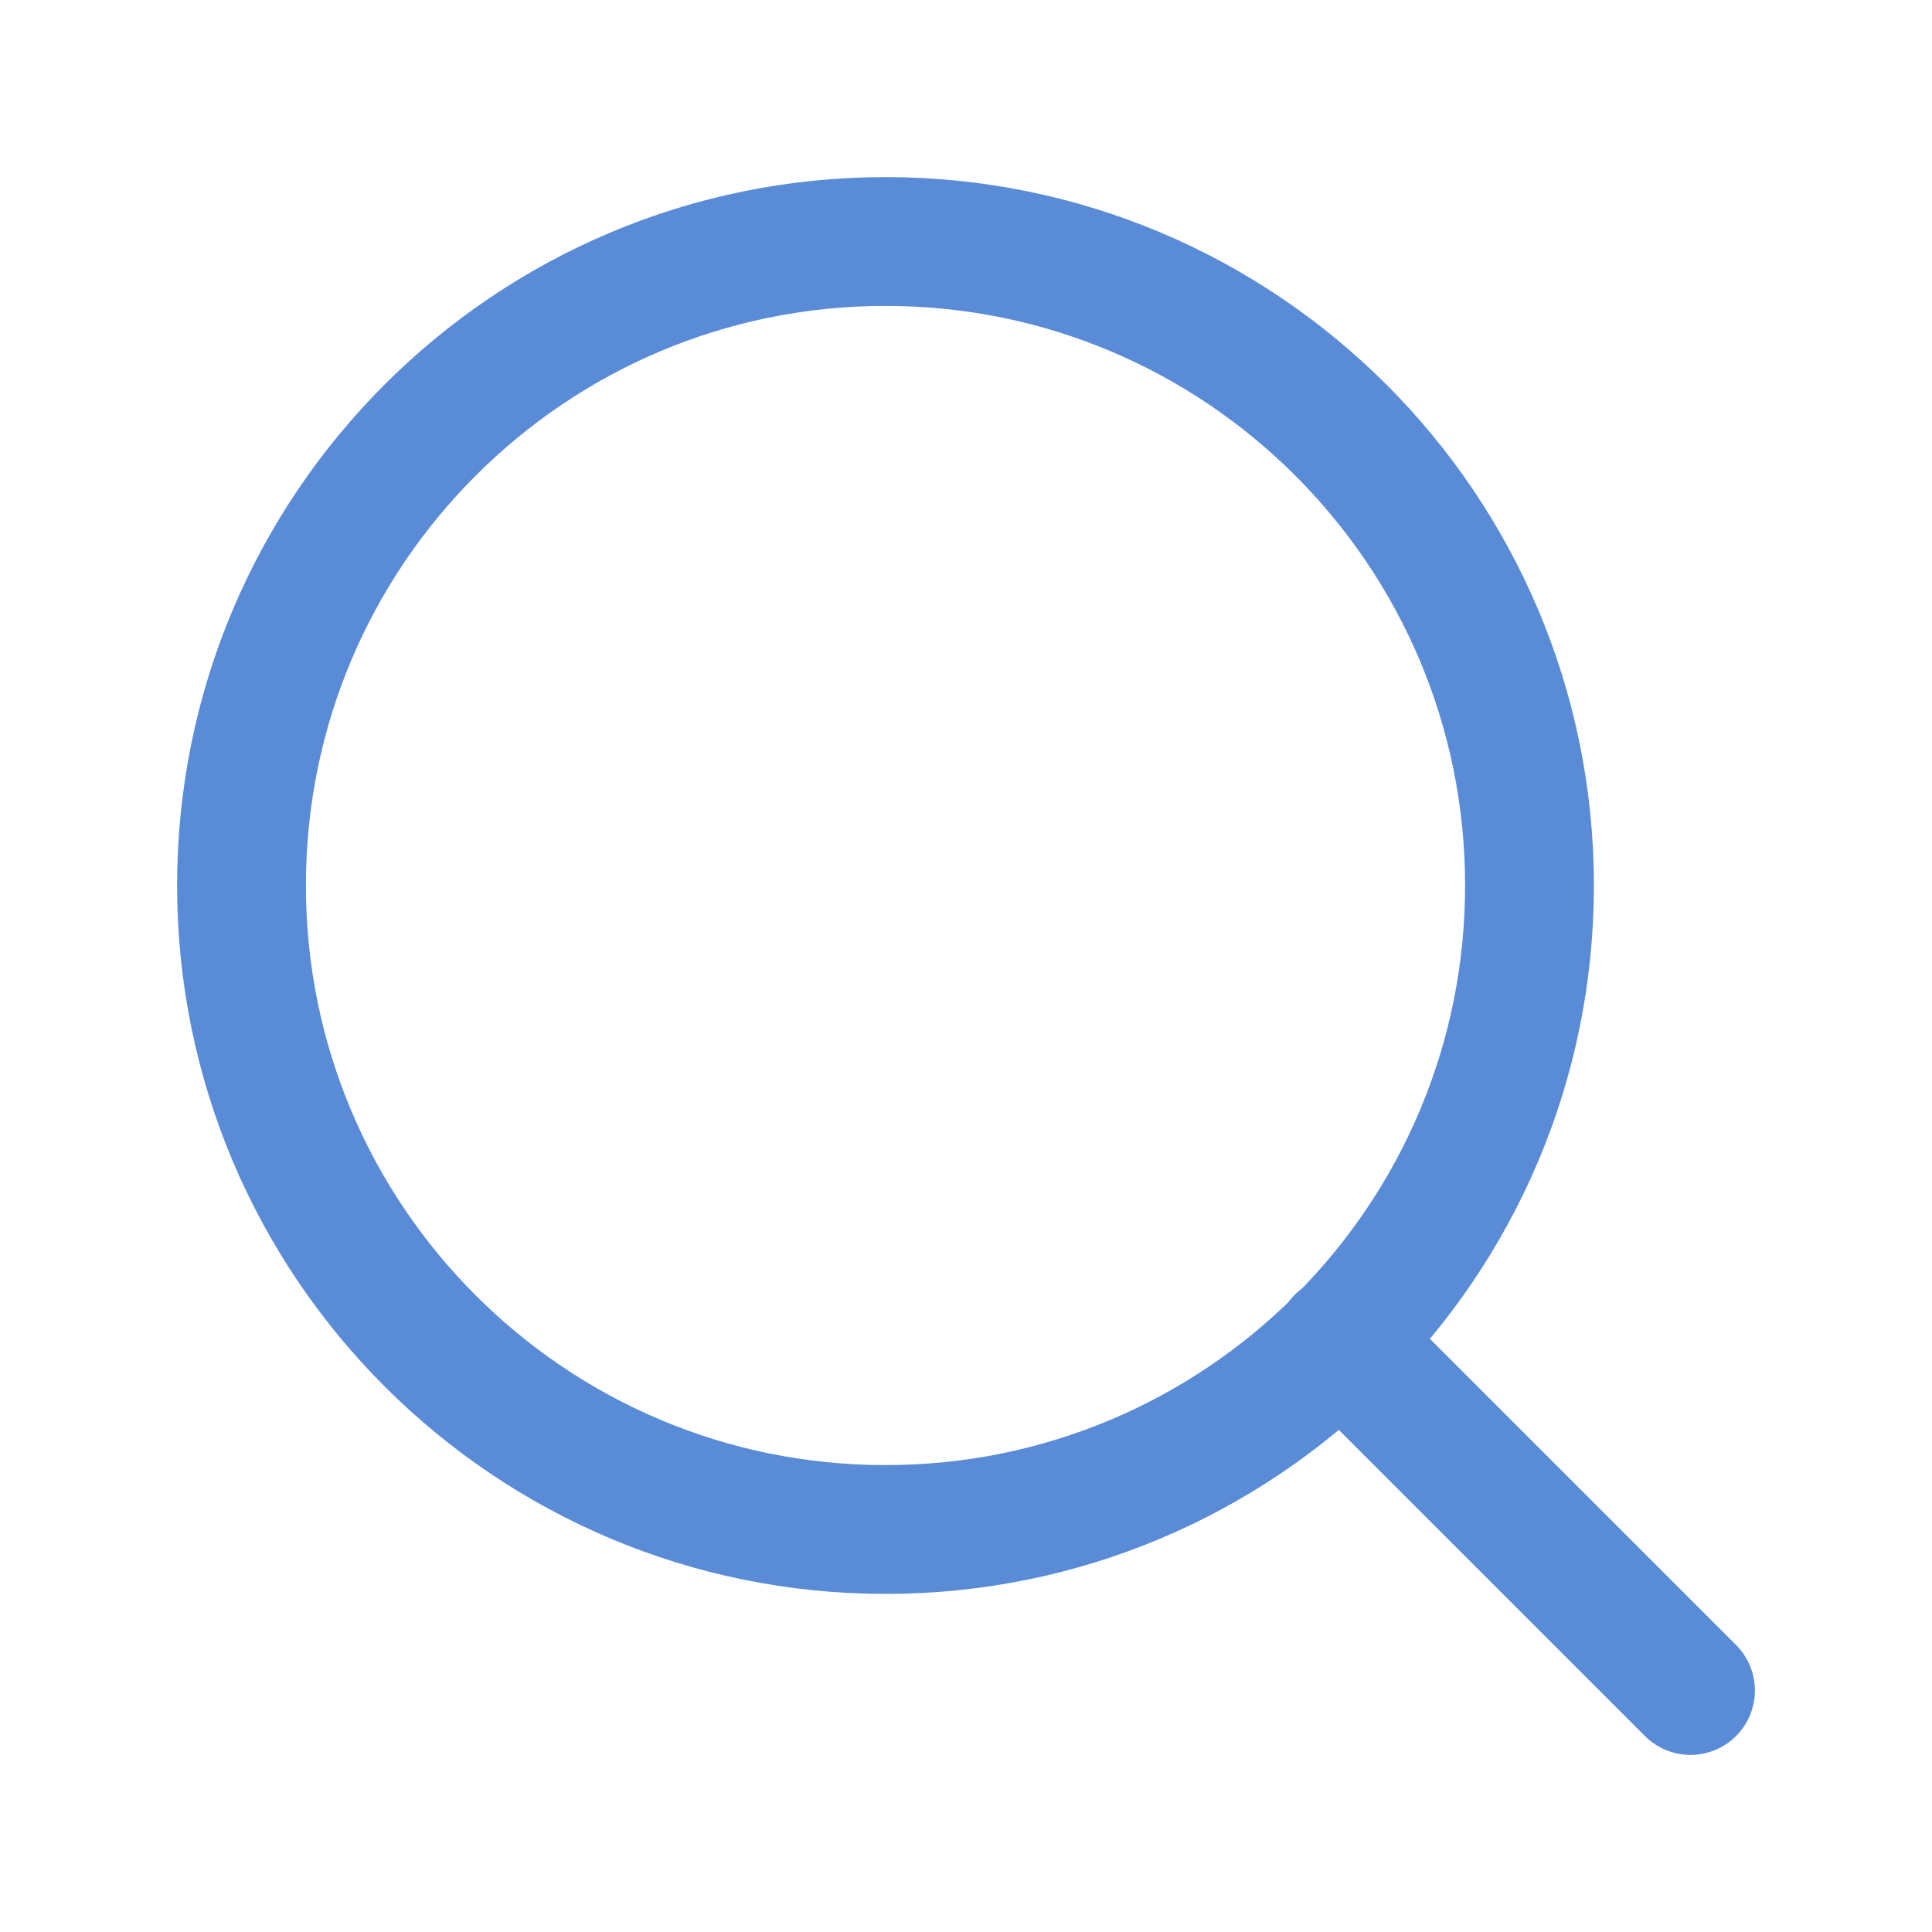
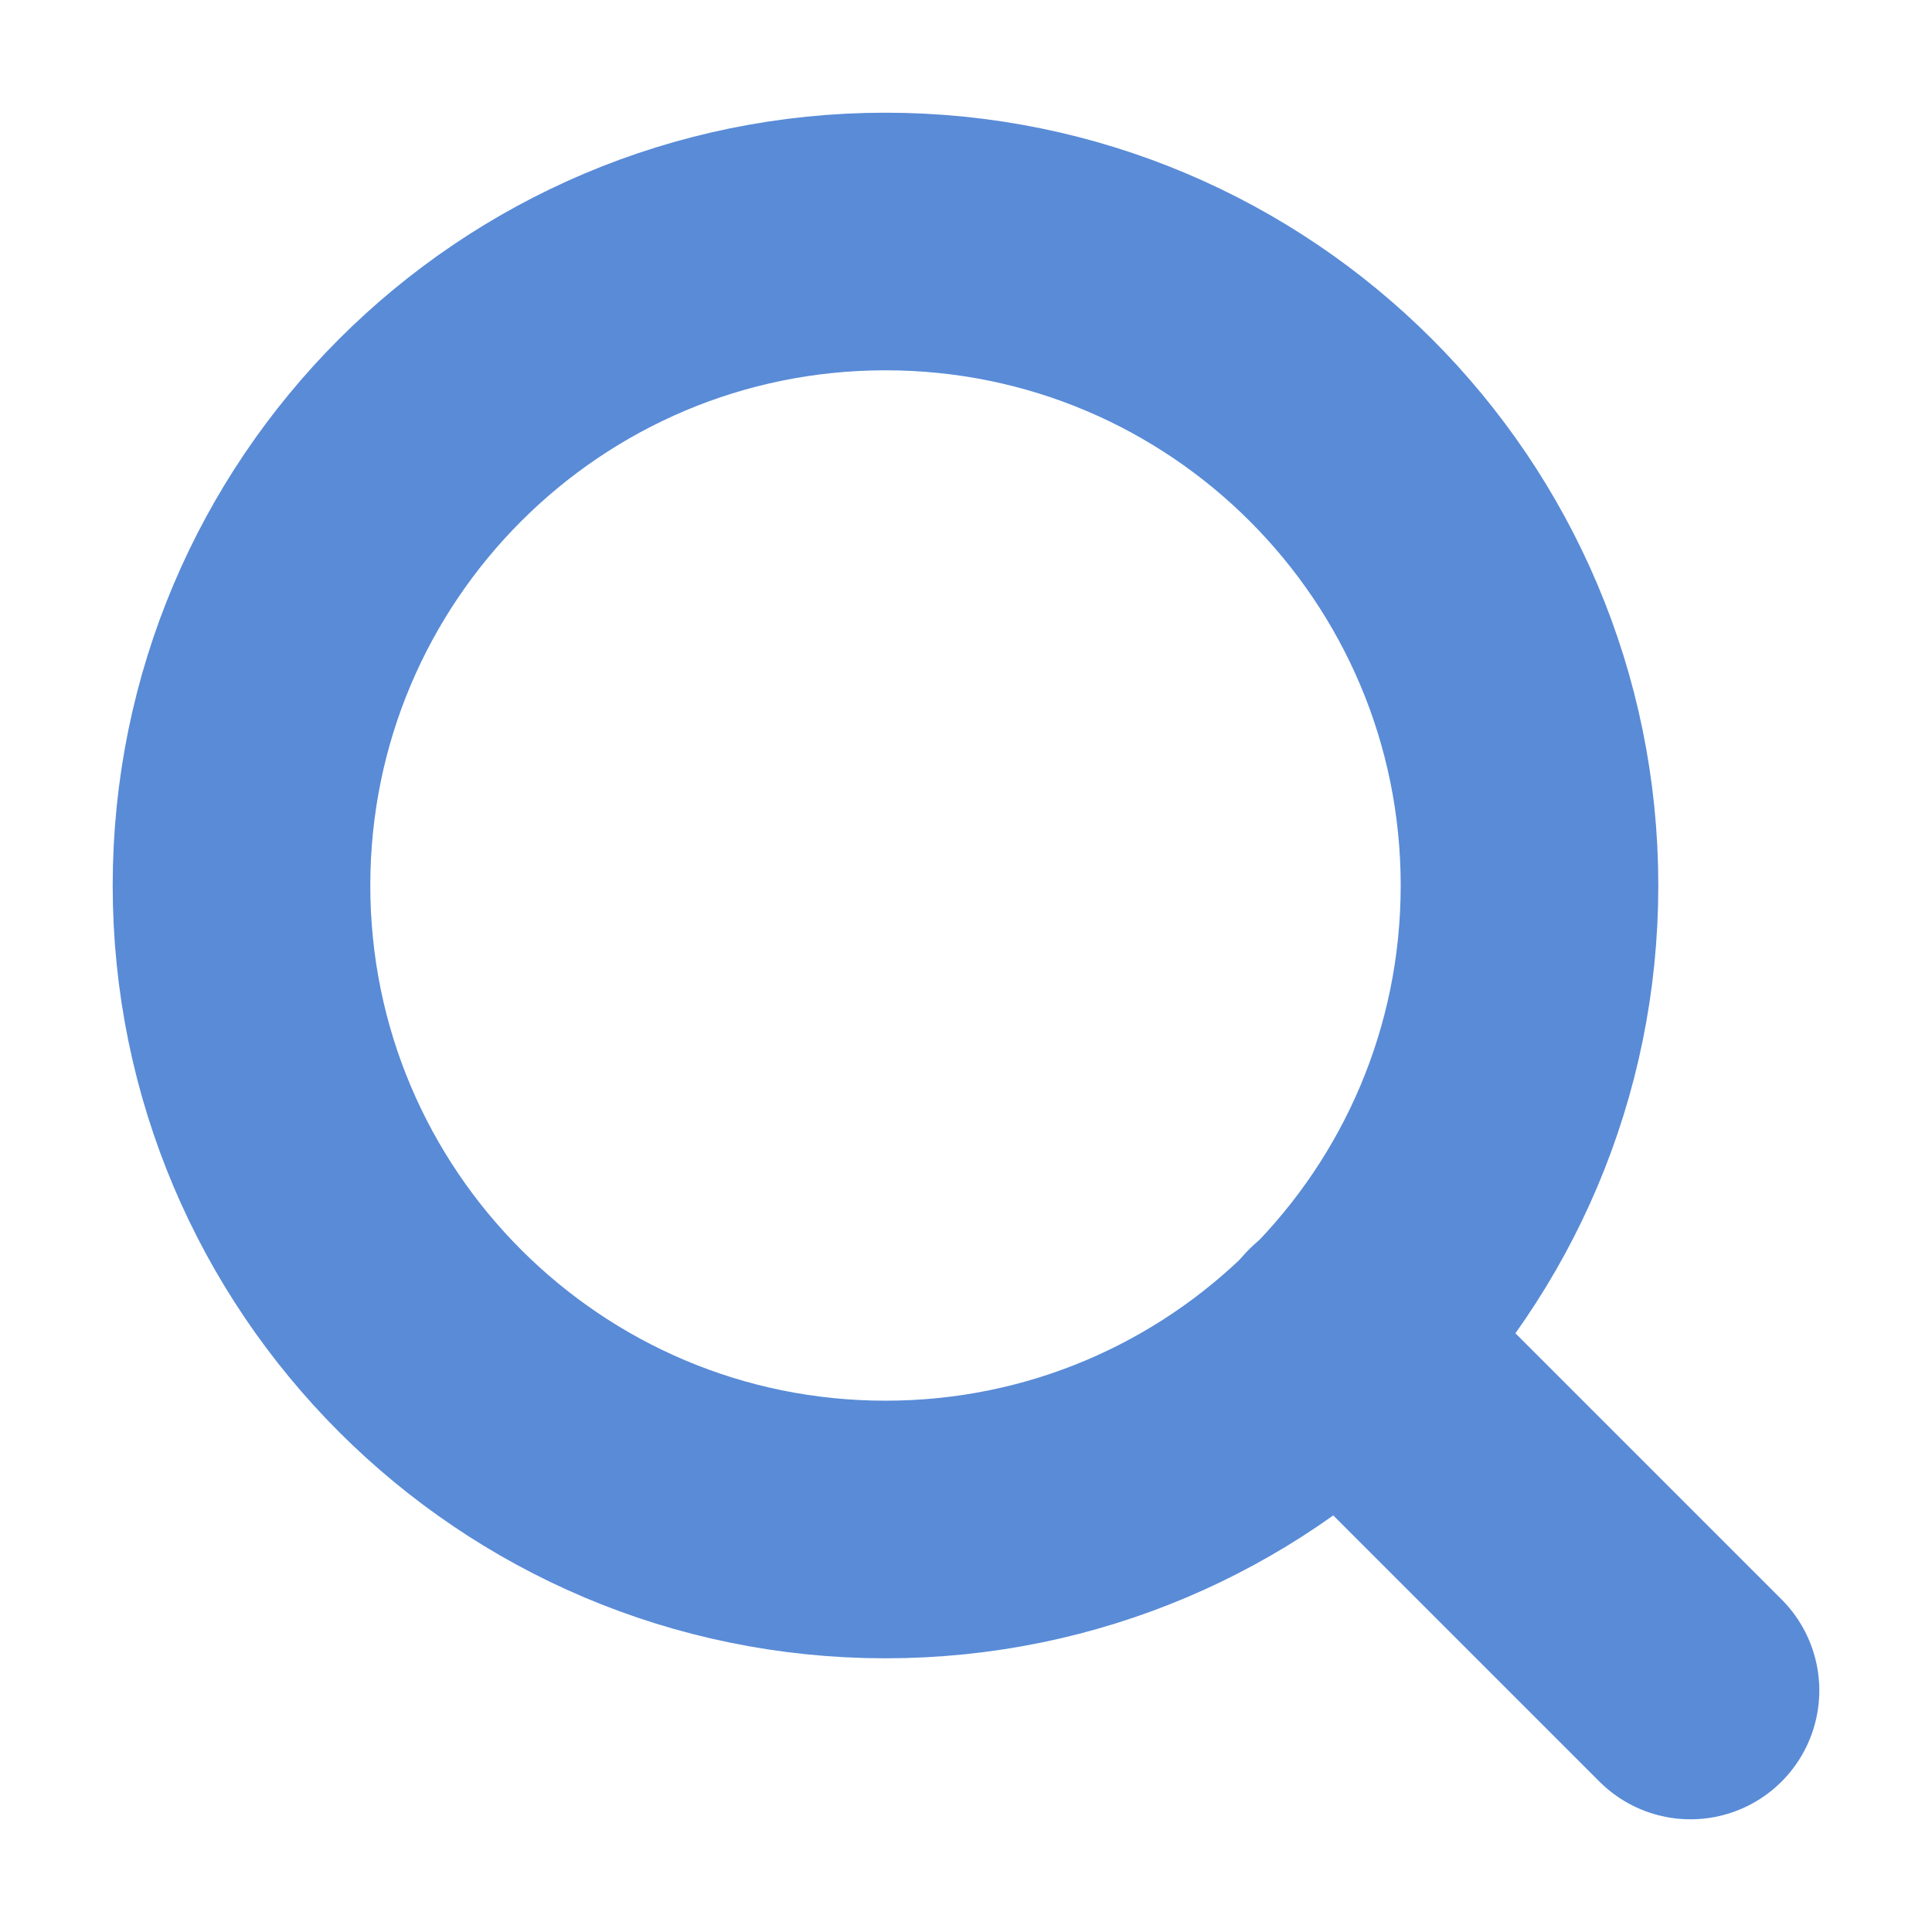
<svg xmlns="http://www.w3.org/2000/svg" width="30" height="30" viewBox="0 0 30 30" fill="none">
-   <path d="M13.75 23.75C19.273 23.75 23.75 19.273 23.75 13.75C23.75 8.227 19.273 3.75 13.75 3.75C8.227 3.75 3.75 8.227 3.75 13.75C3.75 19.273 8.227 23.75 13.75 23.75Z" stroke="#598BD7" stroke-width="2" stroke-linecap="round" stroke-linejoin="round" />
-   <path d="M26.25 26.25L20.812 20.812" stroke="#598BD7" stroke-width="2" stroke-linecap="round" stroke-linejoin="round" />
+   <path d="M13.75 23.75C19.273 23.75 23.75 19.273 23.75 13.75C23.75 8.227 19.273 3.75 13.75 3.75C8.227 3.75 3.75 8.227 3.75 13.75C3.75 19.273 8.227 23.75 13.75 23.75Z" stroke="#598BD7" stroke-width="4" stroke-linecap="round" stroke-linejoin="round" />
+   <path d="M26.25 26.25L20.812 20.812" stroke="#598BD7" stroke-width="4" stroke-linecap="round" stroke-linejoin="round" />
</svg>
